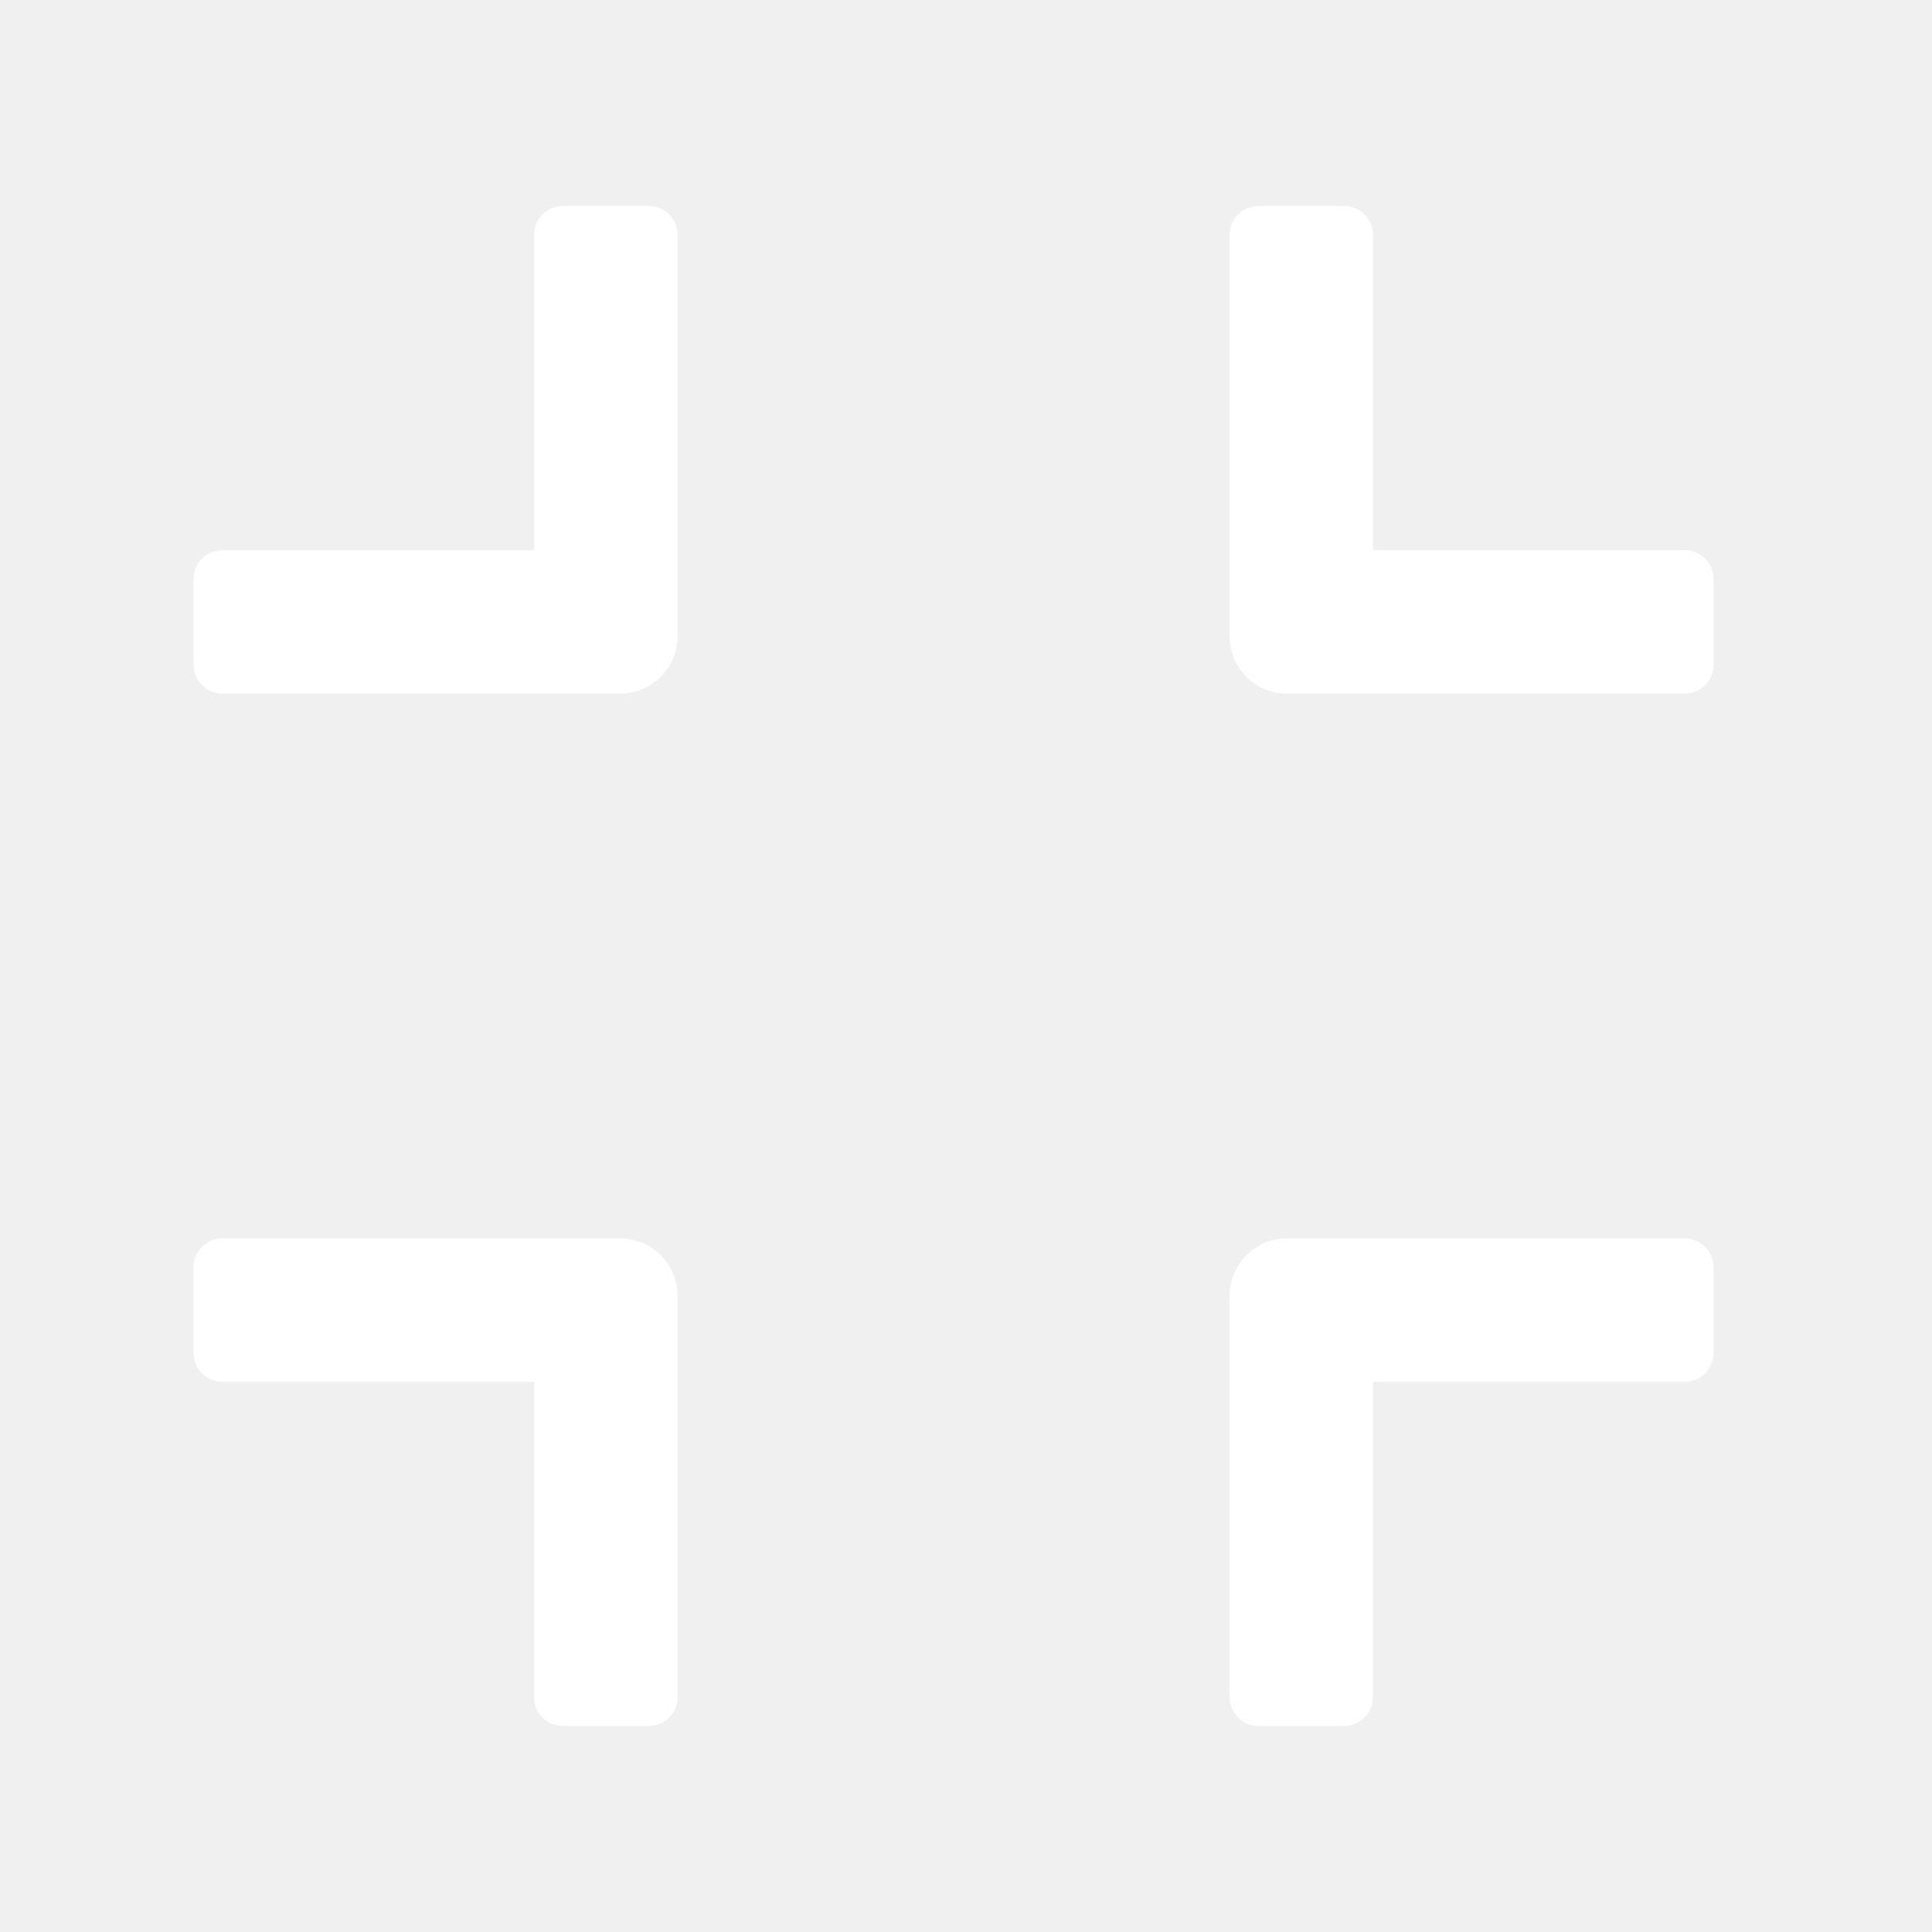
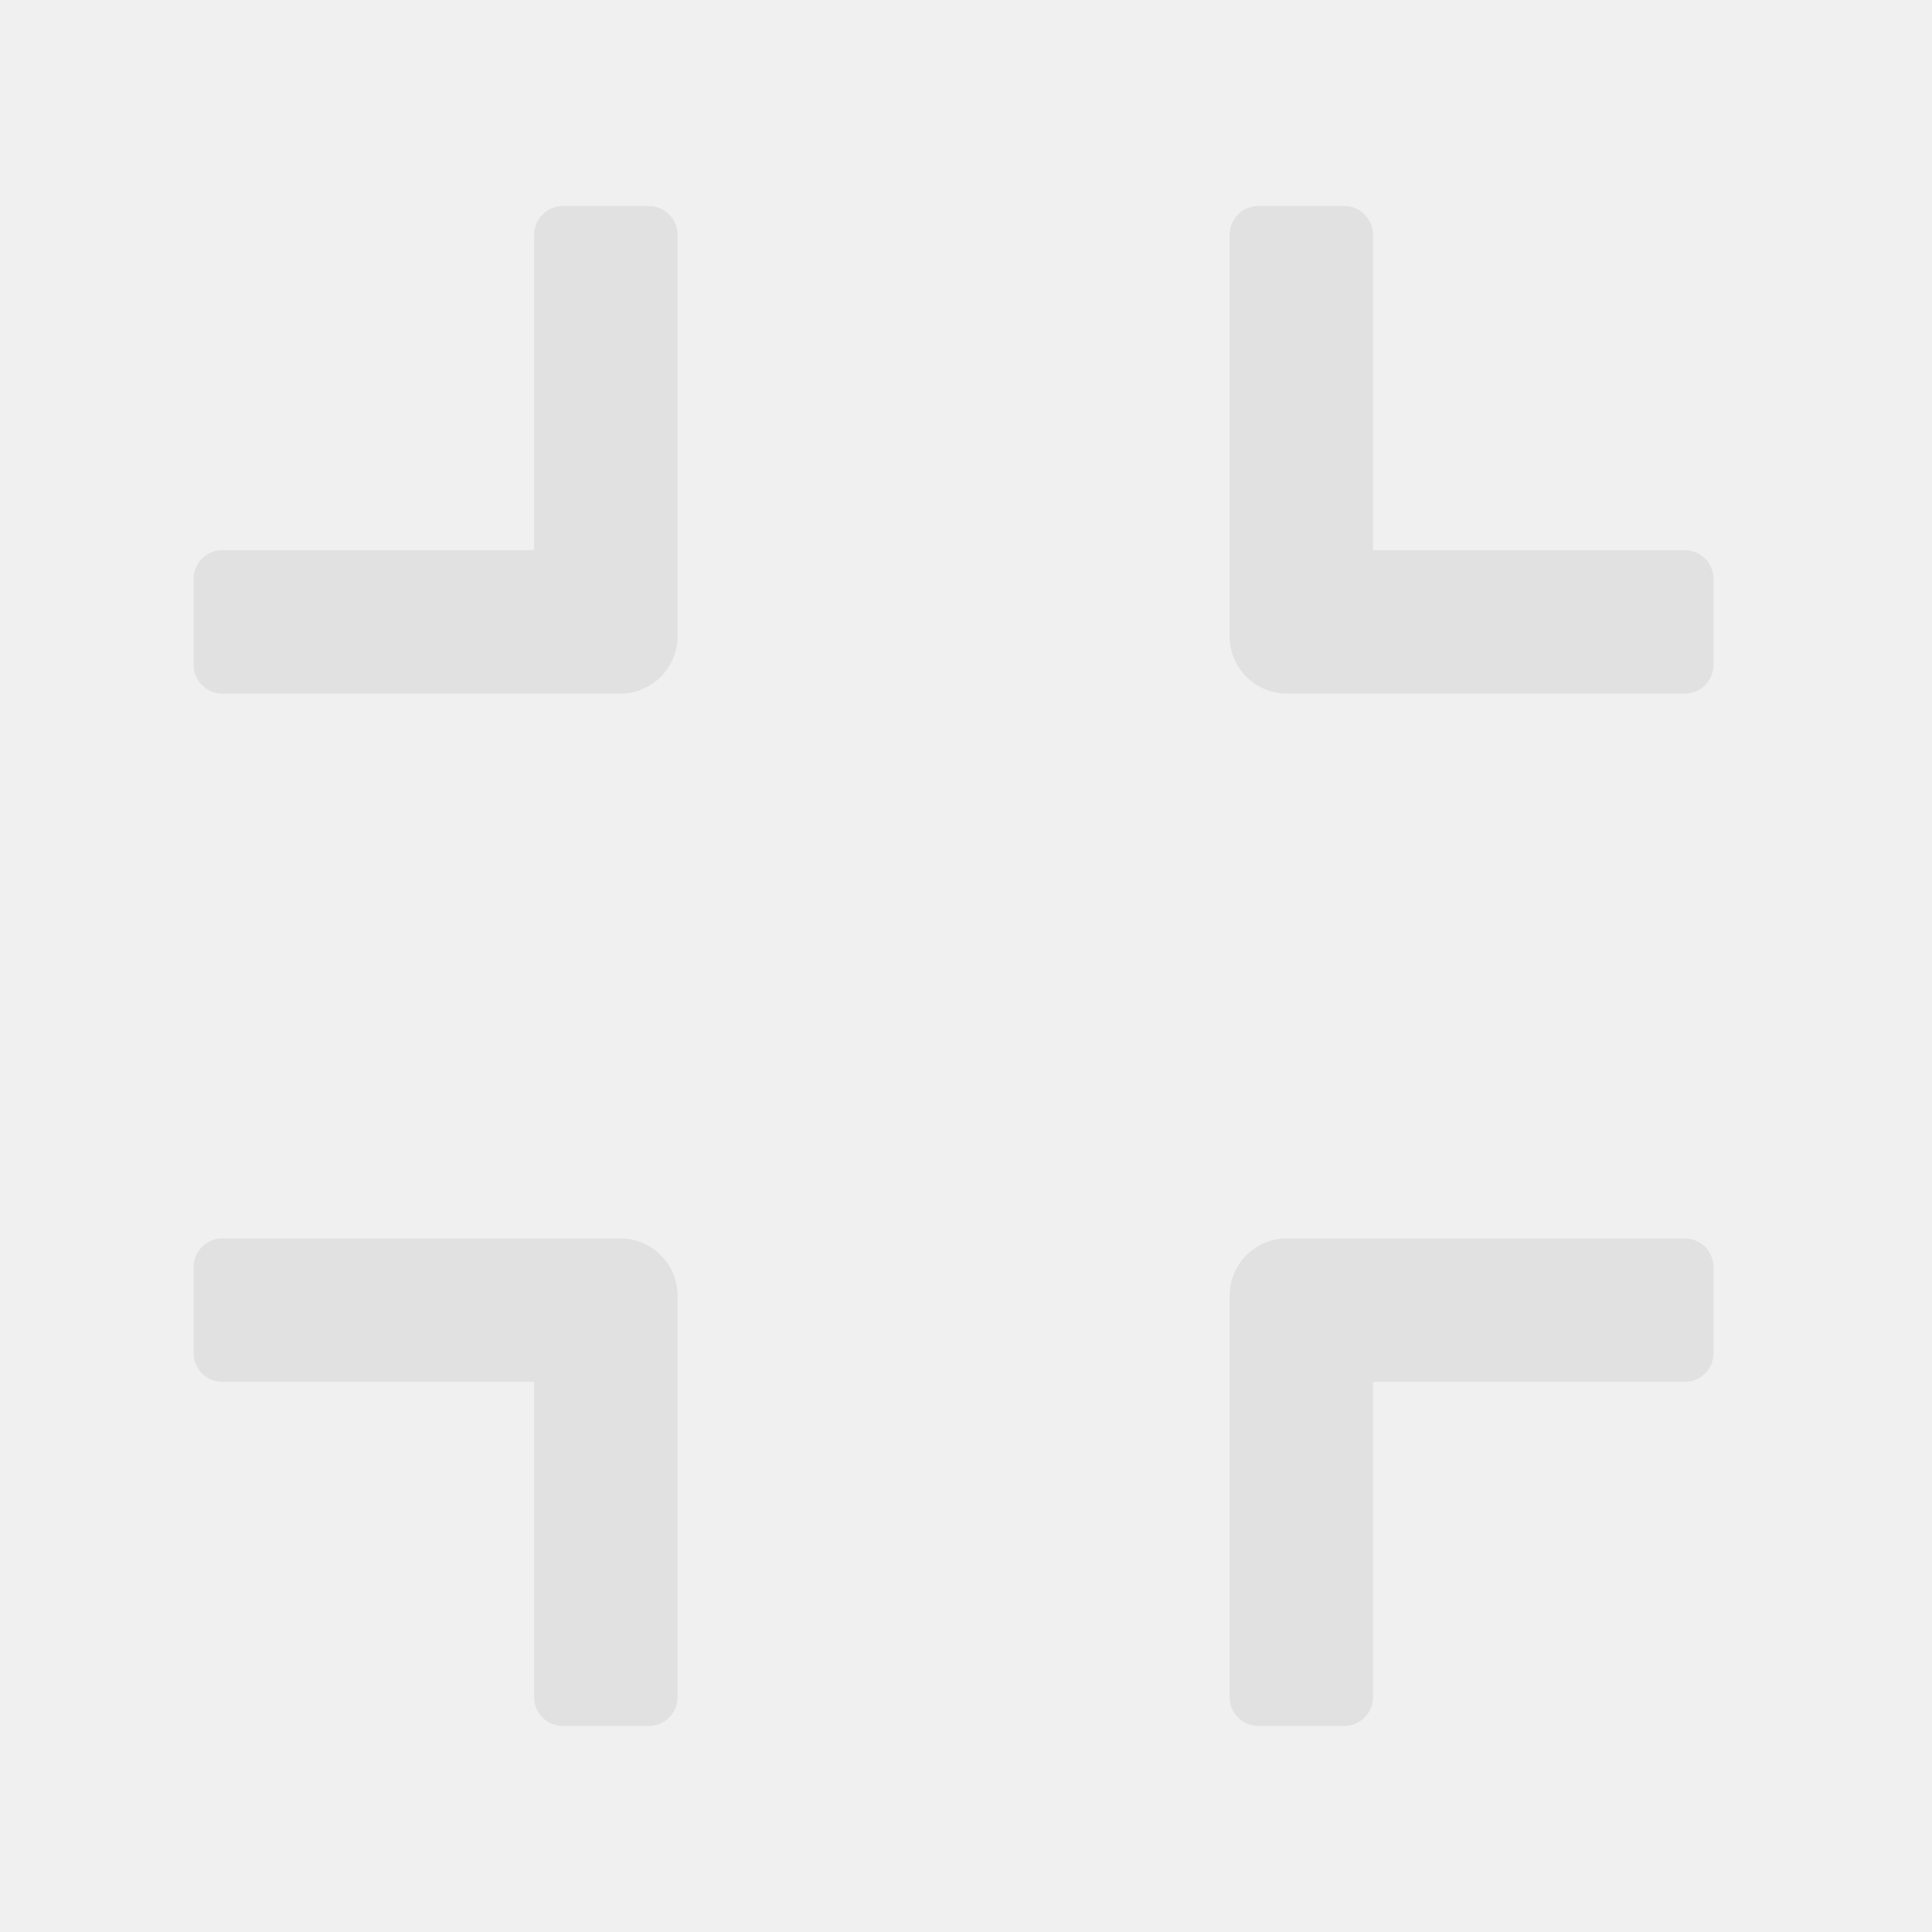
<svg xmlns="http://www.w3.org/2000/svg" width="20" height="20" viewBox="0 0 20 20" fill="none">
-   <path d="M6.42 12.82H2.301C2.138 12.82 2.004 12.954 2.004 13.117V14.008C2.004 14.171 2.138 14.305 2.301 14.305H5.529V17.57C5.529 17.734 5.663 17.867 5.826 17.867H6.717C6.88 17.867 7.014 17.734 7.014 17.57V13.414C7.014 13.086 6.748 12.82 6.42 12.82ZM6.717 2.133H5.826C5.663 2.133 5.529 2.266 5.529 2.43V5.695H2.301C2.138 5.695 2.004 5.829 2.004 5.992V6.883C2.004 7.046 2.138 7.18 2.301 7.18H6.42C6.748 7.18 7.014 6.914 7.014 6.586V2.43C7.014 2.266 6.88 2.133 6.717 2.133ZM17.441 12.82H13.322C12.994 12.82 12.729 13.086 12.729 13.414V17.57C12.729 17.734 12.862 17.867 13.025 17.867H13.916C14.079 17.867 14.213 17.734 14.213 17.57V14.305H17.441C17.605 14.305 17.738 14.171 17.738 14.008V13.117C17.738 12.954 17.605 12.82 17.441 12.82ZM17.441 5.695H14.213V2.43C14.213 2.266 14.079 2.133 13.916 2.133H13.025C12.862 2.133 12.729 2.266 12.729 2.43V6.586C12.729 6.914 12.994 7.18 13.322 7.18H17.441C17.605 7.18 17.738 7.046 17.738 6.883V5.992C17.738 5.829 17.605 5.695 17.441 5.695Z" fill="white" />
+   <path d="M6.42 12.82H2.301C2.138 12.82 2.004 12.954 2.004 13.117V14.008C2.004 14.171 2.138 14.305 2.301 14.305H5.529V17.57C5.529 17.734 5.663 17.867 5.826 17.867H6.717C6.88 17.867 7.014 17.734 7.014 17.57V13.414C7.014 13.086 6.748 12.82 6.42 12.82ZM6.717 2.133H5.826C5.663 2.133 5.529 2.266 5.529 2.43V5.695H2.301C2.138 5.695 2.004 5.829 2.004 5.992V6.883C2.004 7.046 2.138 7.18 2.301 7.18H6.42C6.748 7.18 7.014 6.914 7.014 6.586V2.43C7.014 2.266 6.88 2.133 6.717 2.133ZM17.441 12.82H13.322C12.994 12.82 12.729 13.086 12.729 13.414V17.57C12.729 17.734 12.862 17.867 13.025 17.867H13.916C14.079 17.867 14.213 17.734 14.213 17.57V14.305H17.441C17.605 14.305 17.738 14.171 17.738 14.008V13.117C17.738 12.954 17.605 12.82 17.441 12.82ZM17.441 5.695H14.213V2.43C14.213 2.266 14.079 2.133 13.916 2.133H13.025C12.862 2.133 12.729 2.266 12.729 2.43V6.586C12.729 6.914 12.994 7.18 13.322 7.18H17.441C17.605 7.18 17.738 7.046 17.738 6.883V5.992C17.738 5.829 17.605 5.695 17.441 5.695Z" fill="#DDDDDD" fill-opacity="0.8" />
</svg>
